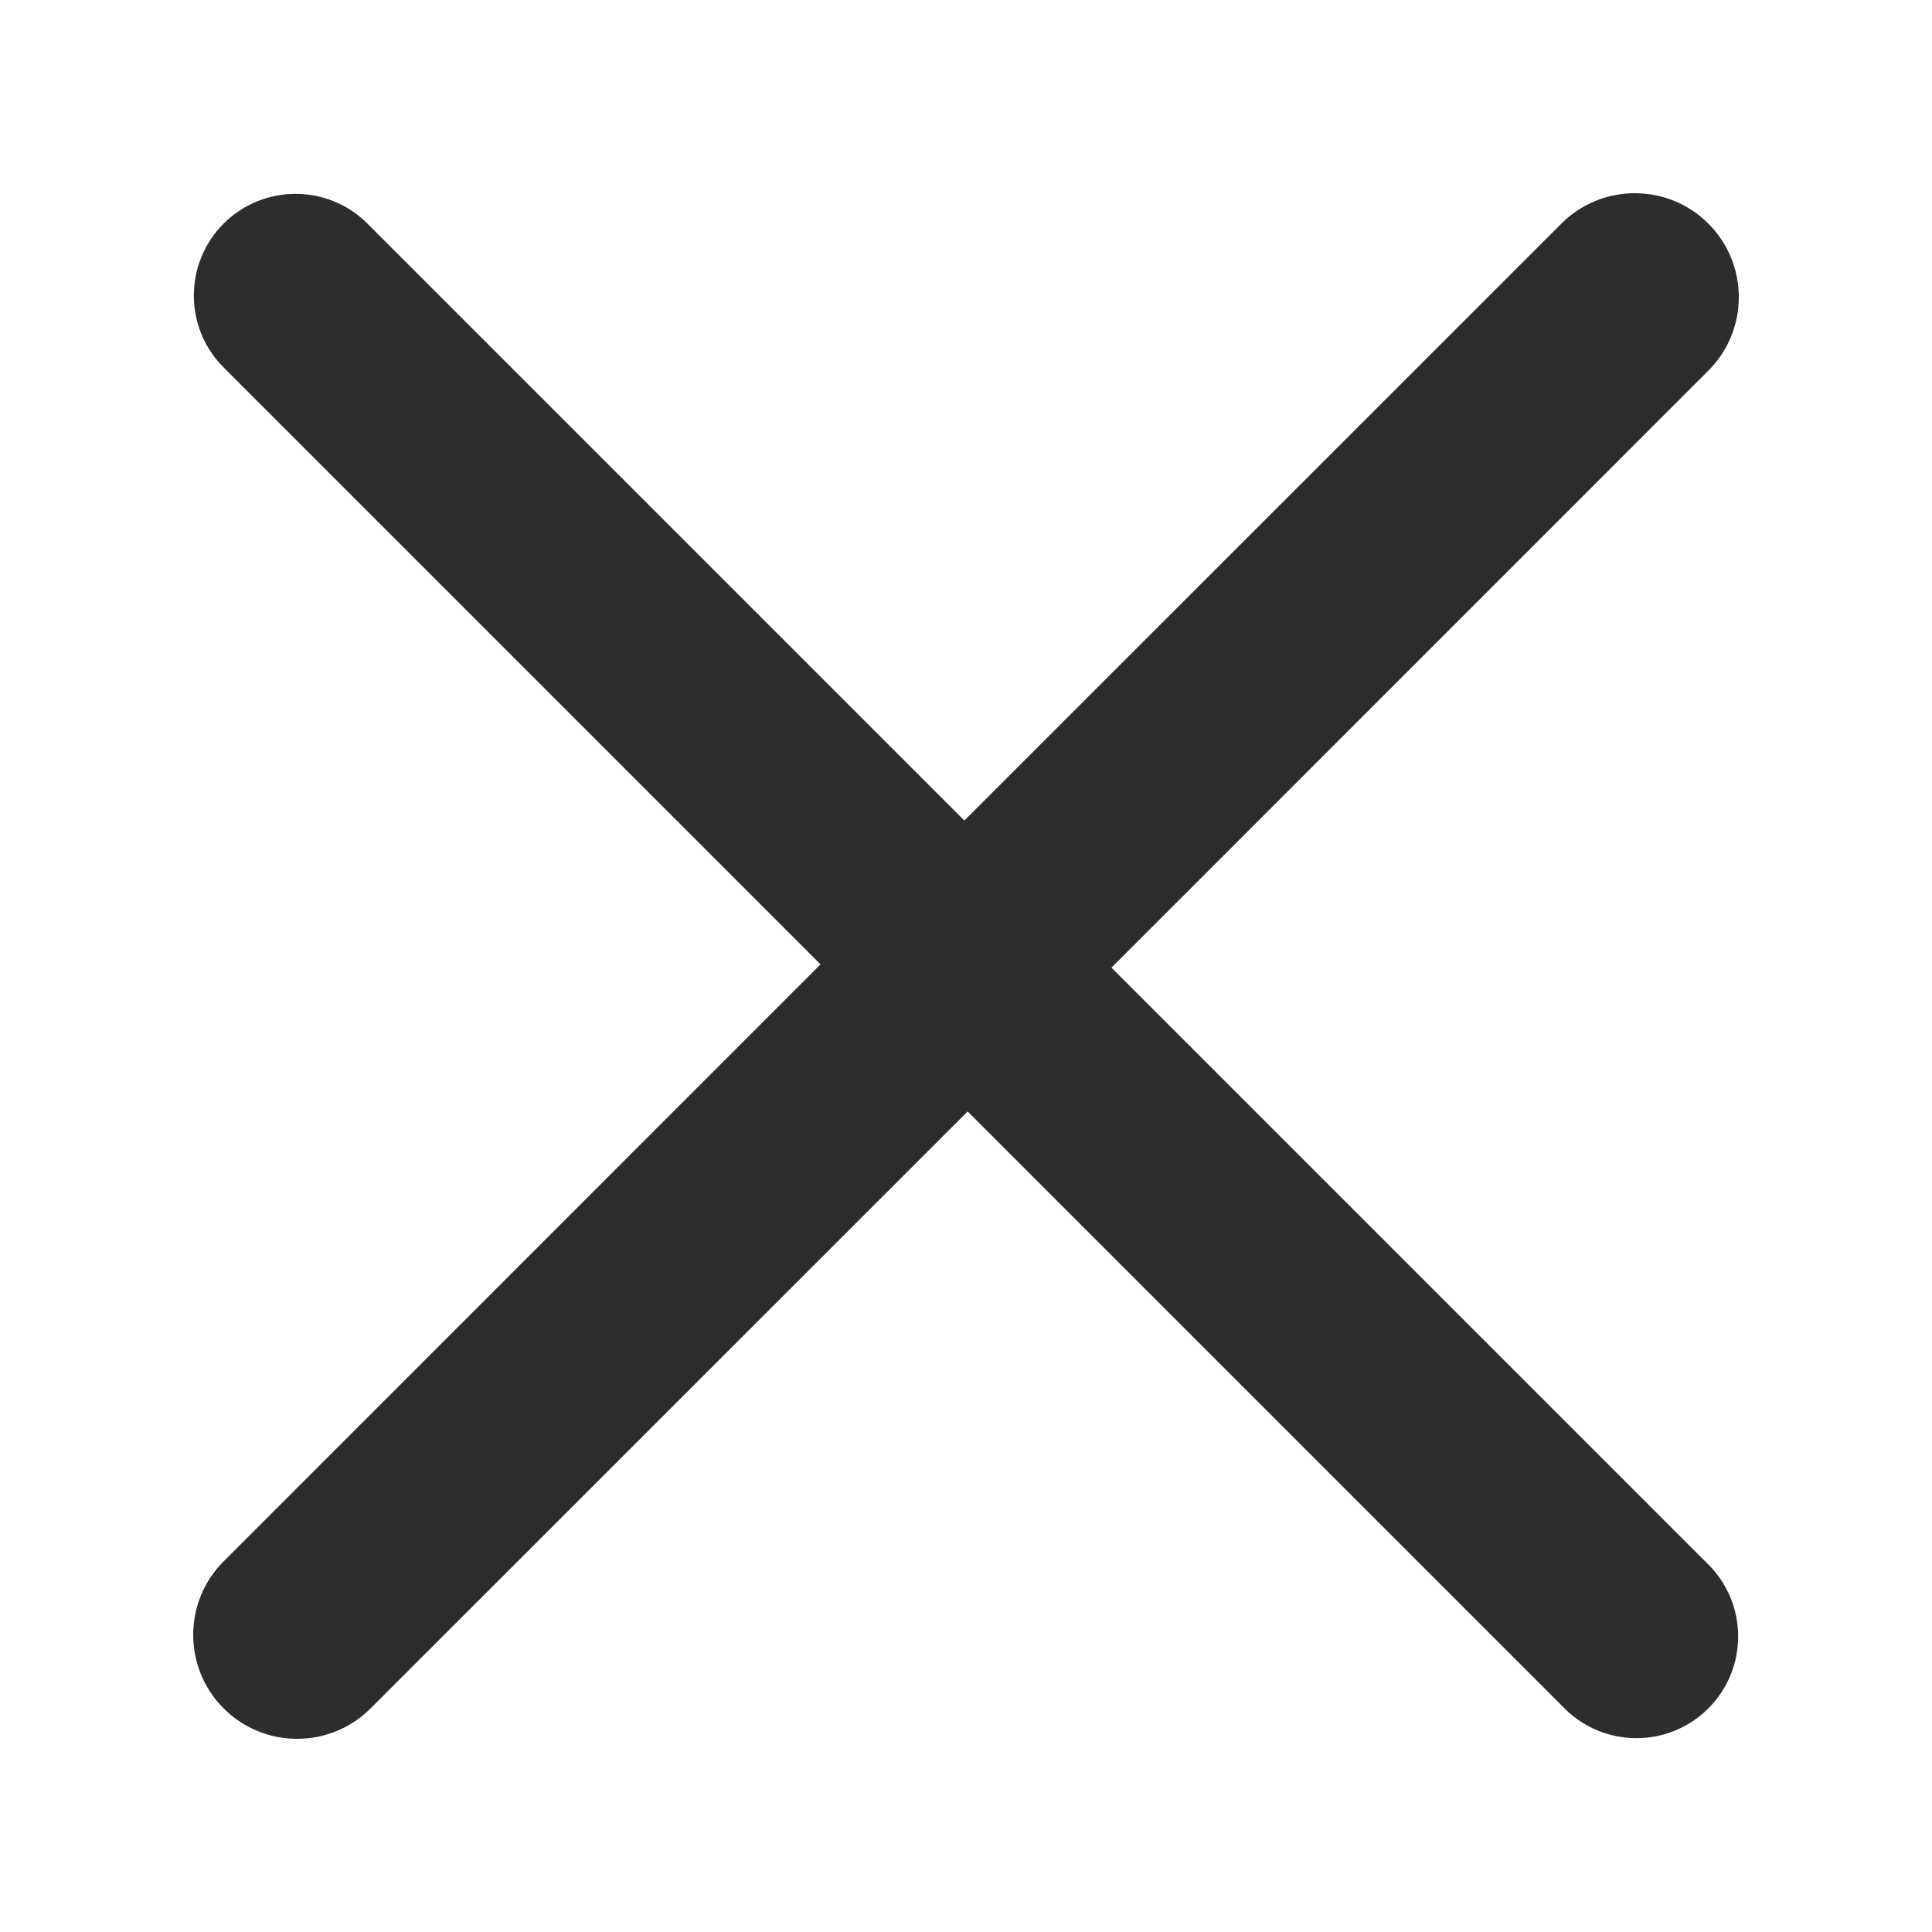
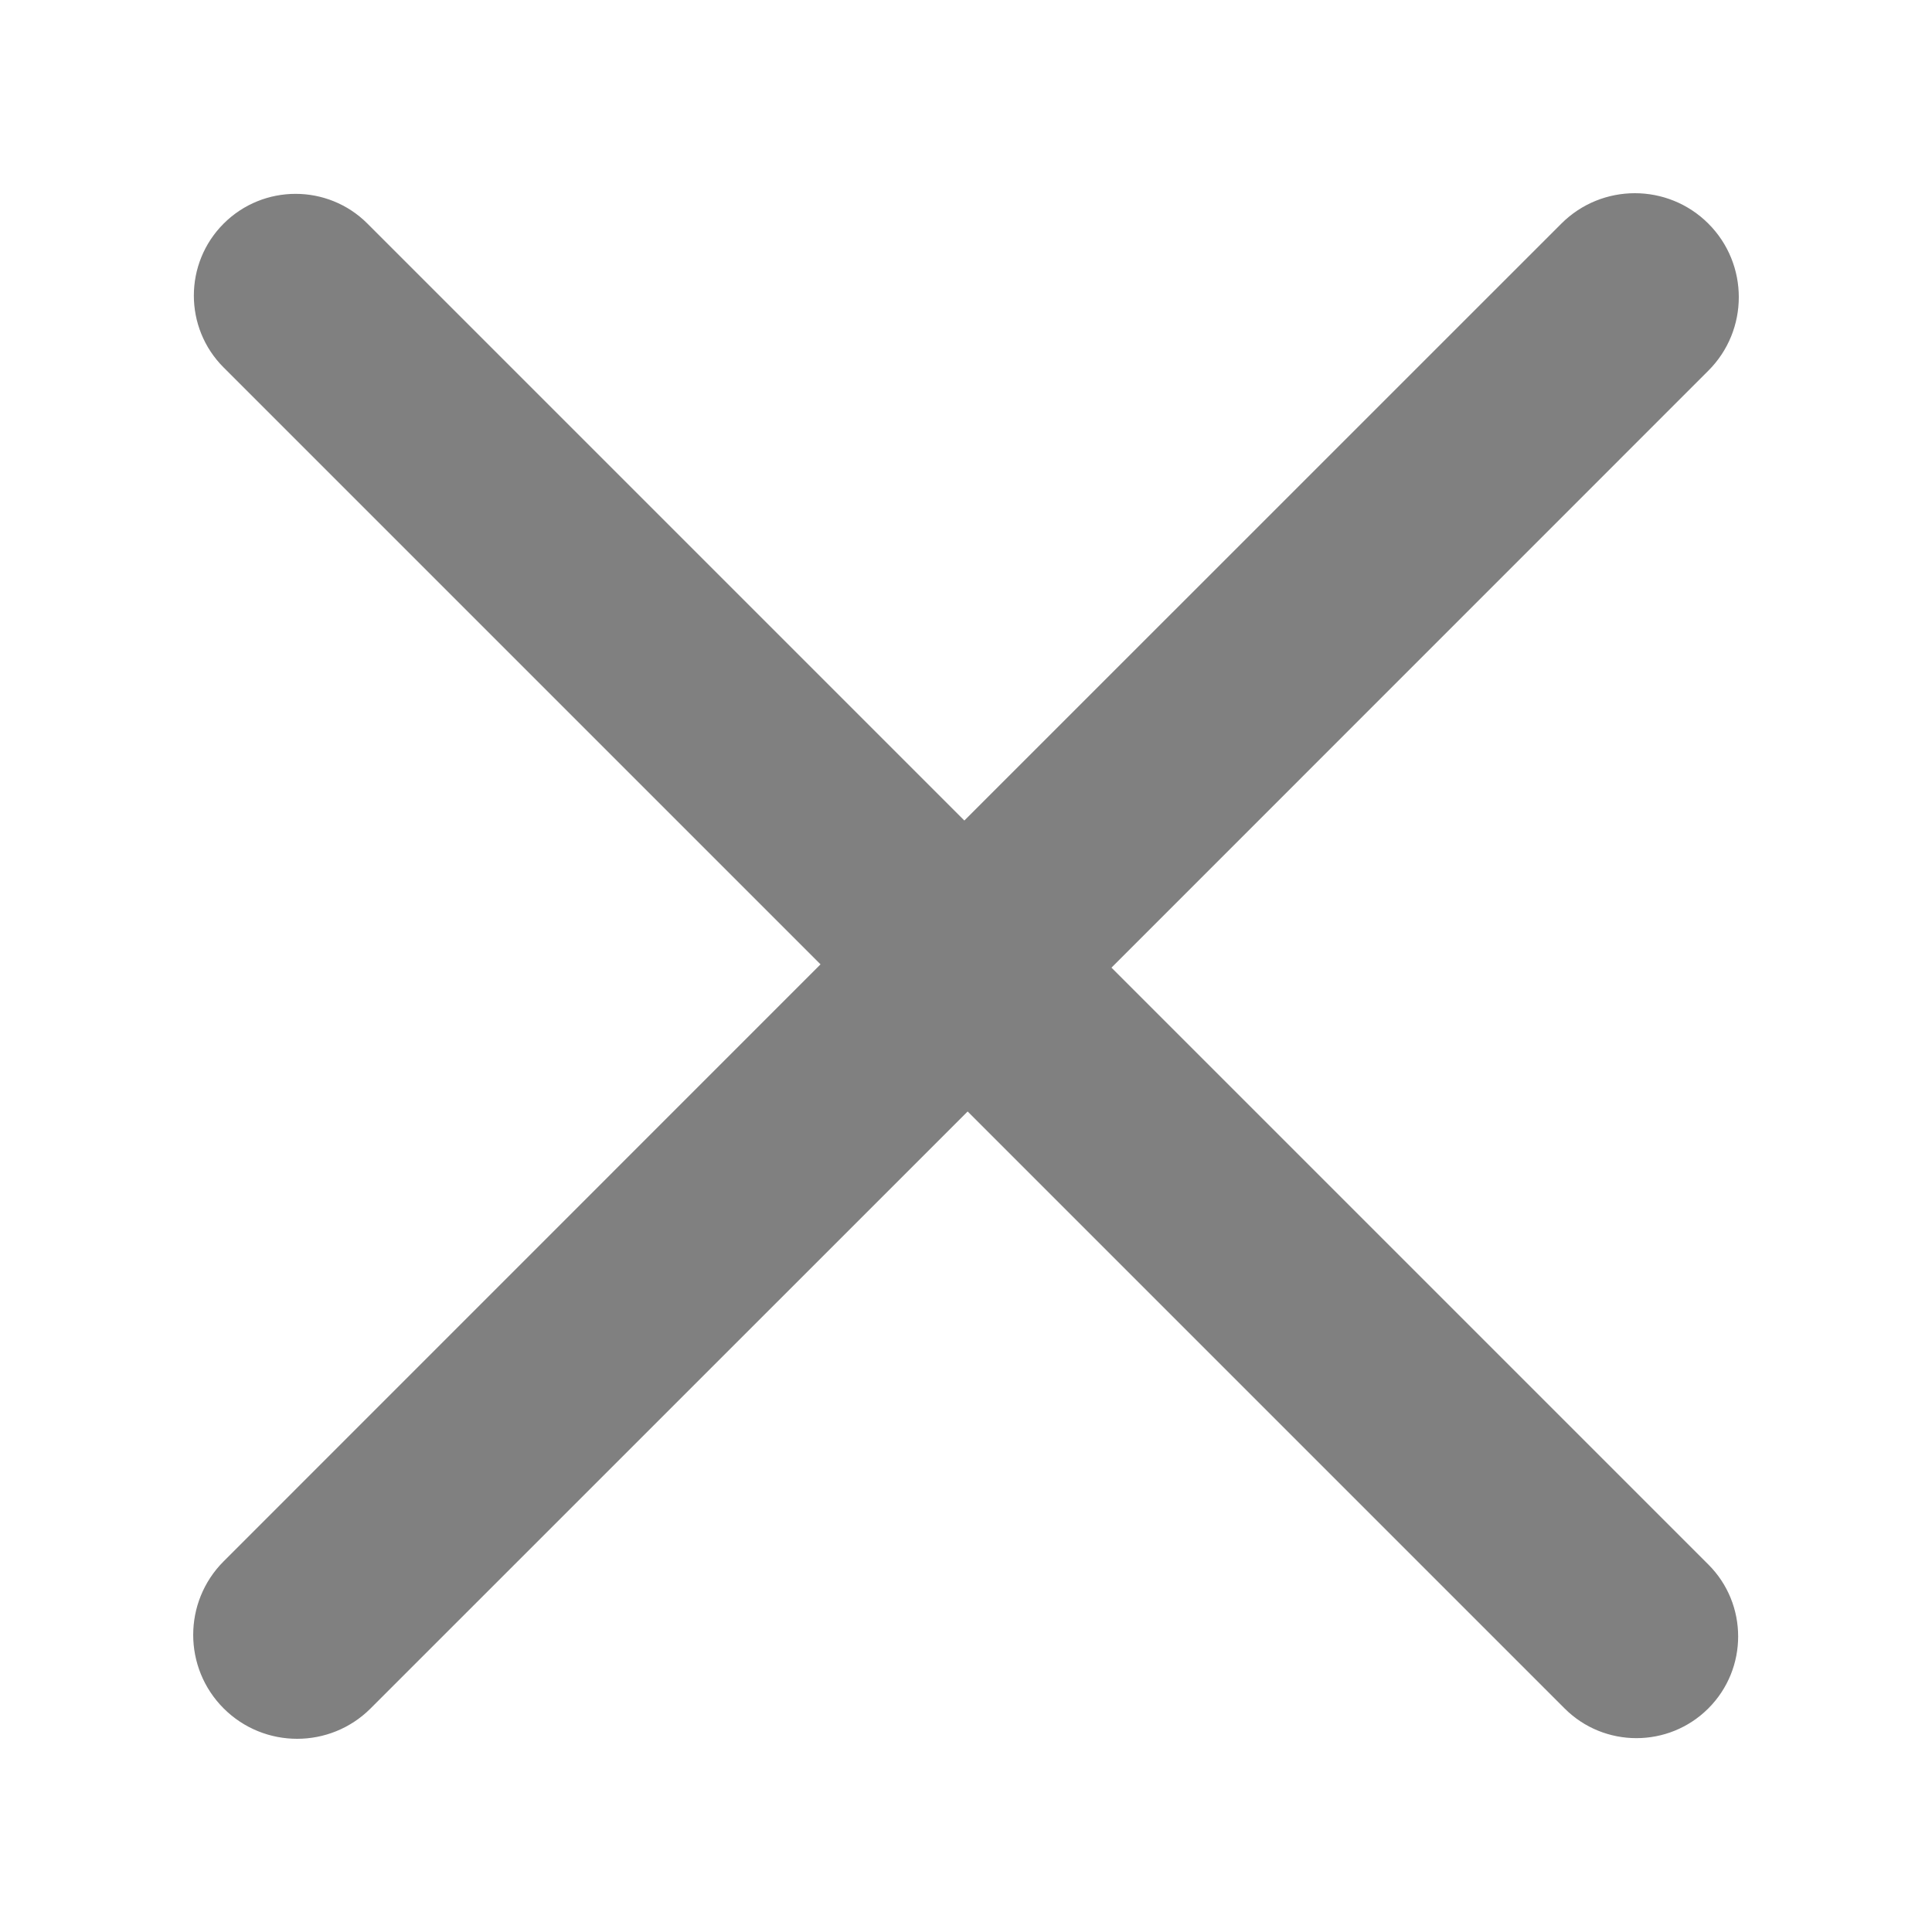
<svg xmlns="http://www.w3.org/2000/svg" width="20" height="20" viewBox="0 0 20 20" fill="none">
-   <path fill-rule="evenodd" clip-rule="evenodd" d="M9.983 8.494L16.163 2.315C16.583 1.895 17.265 1.895 17.685 2.315C18.105 2.735 18.105 3.417 17.685 3.837L11.506 10.017L17.685 16.196C18.096 16.606 18.096 17.274 17.685 17.685C17.274 18.096 16.606 18.096 16.196 17.685L10.017 11.506L3.837 17.685C3.417 18.105 2.735 18.105 2.315 17.685C1.895 17.265 1.895 16.583 2.315 16.163L8.494 9.983L2.315 3.804C1.904 3.394 1.904 2.726 2.315 2.315C2.726 1.904 3.394 1.904 3.804 2.315L9.983 8.494Z" fill="#2C2D2E" />
+   <path fill-rule="evenodd" clip-rule="evenodd" d="M9.983 8.494L16.163 2.315C16.583 1.895 17.265 1.895 17.685 2.315C18.105 2.735 18.105 3.417 17.685 3.837L11.506 10.017L17.685 16.196C18.096 16.606 18.096 17.274 17.685 17.685C17.274 18.096 16.606 18.096 16.196 17.685L10.017 11.506L3.837 17.685C3.417 18.105 2.735 18.105 2.315 17.685C1.895 17.265 1.895 16.583 2.315 16.163L8.494 9.983L2.315 3.804C1.904 3.394 1.904 2.726 2.315 2.315C2.726 1.904 3.394 1.904 3.804 2.315L9.983 8.494Z" fill="#808080" />
</svg>
